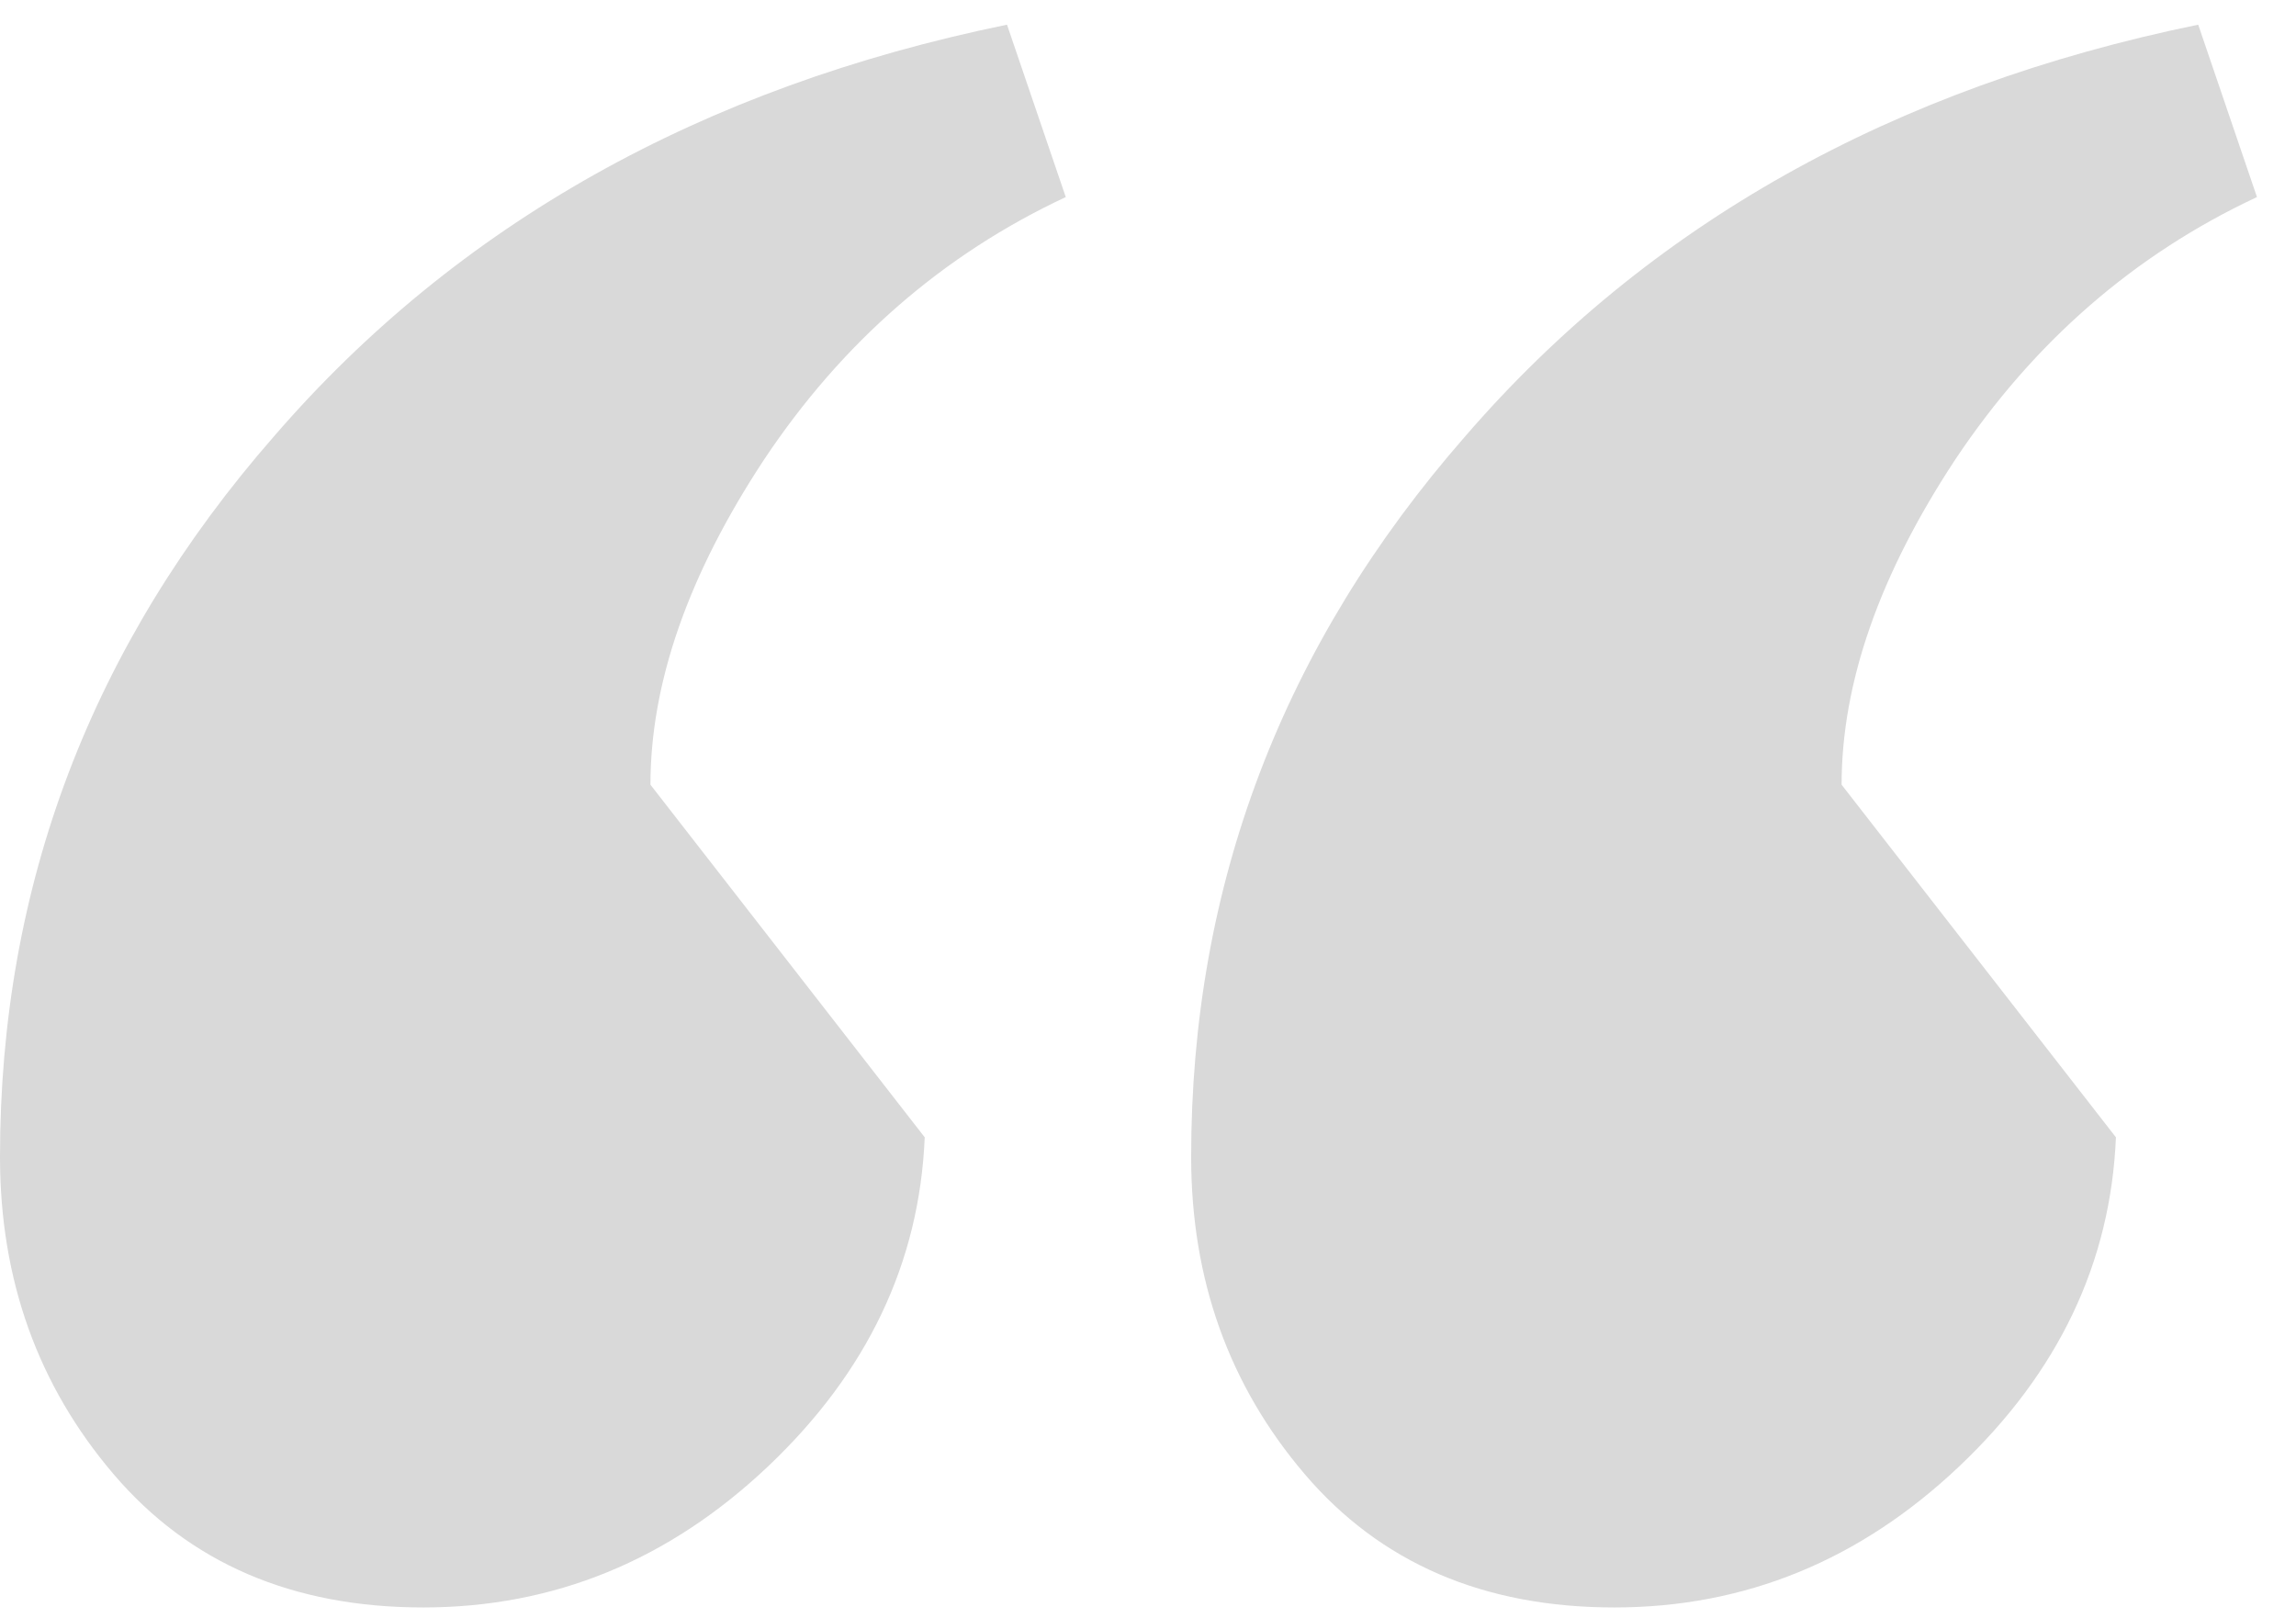
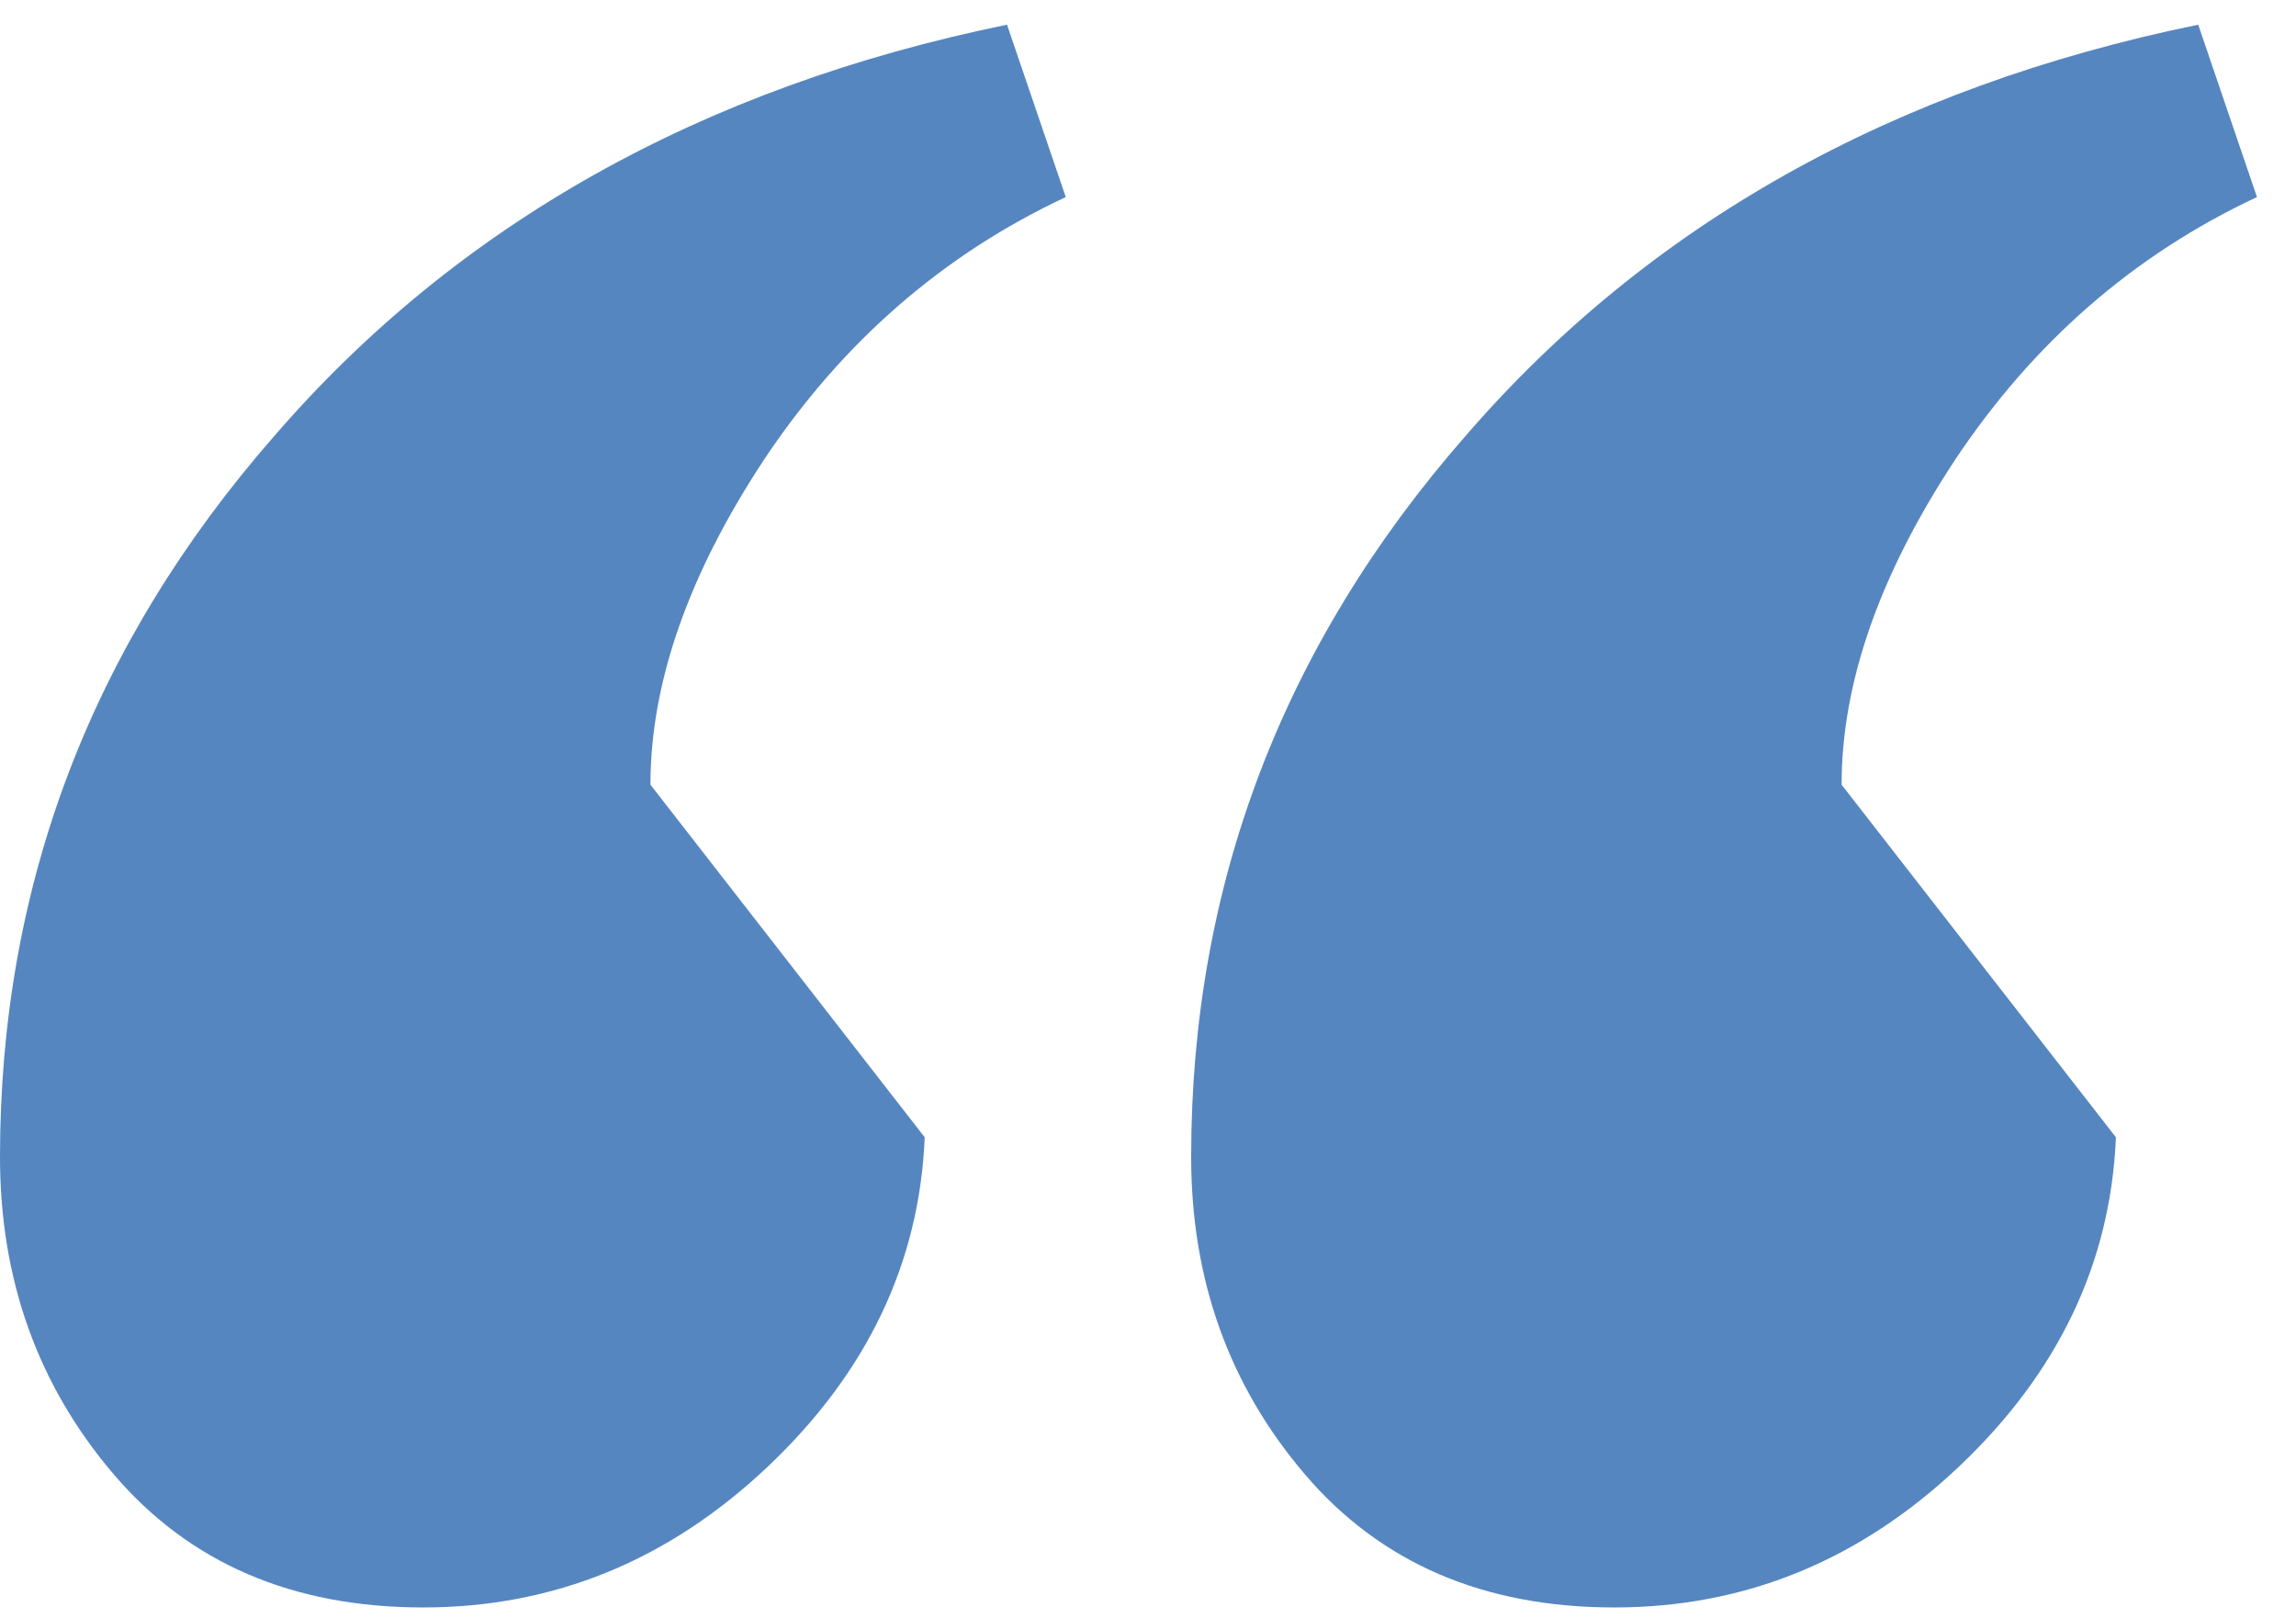
<svg xmlns="http://www.w3.org/2000/svg" width="44" height="31" viewBox="0 0 44 31" fill="none">
-   <path d="M12.465 15.04L17.721 21.798C17.621 24.201 16.62 26.304 14.718 28.106C12.815 29.908 10.613 30.809 8.11 30.809C5.607 30.809 3.629 29.958 2.178 28.256C0.726 26.554 0 24.526 0 22.174C0 16.968 1.752 12.362 5.256 8.357C8.761 4.302 13.441 1.674 19.298 0.473L20.424 3.777C18.072 4.878 16.144 6.555 14.643 8.808C13.191 11.01 12.465 13.088 12.465 15.04ZM35.292 15.04L40.549 21.798C40.449 24.201 39.447 26.304 37.545 28.106C35.643 29.908 33.44 30.809 30.937 30.809C28.434 30.809 26.457 29.958 25.005 28.256C23.553 26.554 22.827 24.526 22.827 22.174C22.827 16.968 24.579 12.362 28.084 8.357C31.588 4.302 36.269 1.674 42.126 0.473L43.252 3.777C40.899 4.878 38.972 6.555 37.47 8.808C36.018 11.01 35.292 13.088 35.292 15.04Z" fill="#D9D9D9" />
+   <path d="M12.465 15.04L17.721 21.798C17.621 24.201 16.62 26.304 14.718 28.106C12.815 29.908 10.613 30.809 8.11 30.809C5.607 30.809 3.629 29.958 2.178 28.256C0.726 26.554 0 24.526 0 22.174C0 16.968 1.752 12.362 5.256 8.357C8.761 4.302 13.441 1.674 19.298 0.473L20.424 3.777C18.072 4.878 16.144 6.555 14.643 8.808C13.191 11.01 12.465 13.088 12.465 15.04ZM35.292 15.04L40.549 21.798C40.449 24.201 39.447 26.304 37.545 28.106C35.643 29.908 33.44 30.809 30.937 30.809C28.434 30.809 26.457 29.958 25.005 28.256C23.553 26.554 22.827 24.526 22.827 22.174C22.827 16.968 24.579 12.362 28.084 8.357C31.588 4.302 36.269 1.674 42.126 0.473L43.252 3.777C40.899 4.878 38.972 6.555 37.47 8.808C36.018 11.01 35.292 13.088 35.292 15.04Z" fill="#5686C0" />
</svg>
